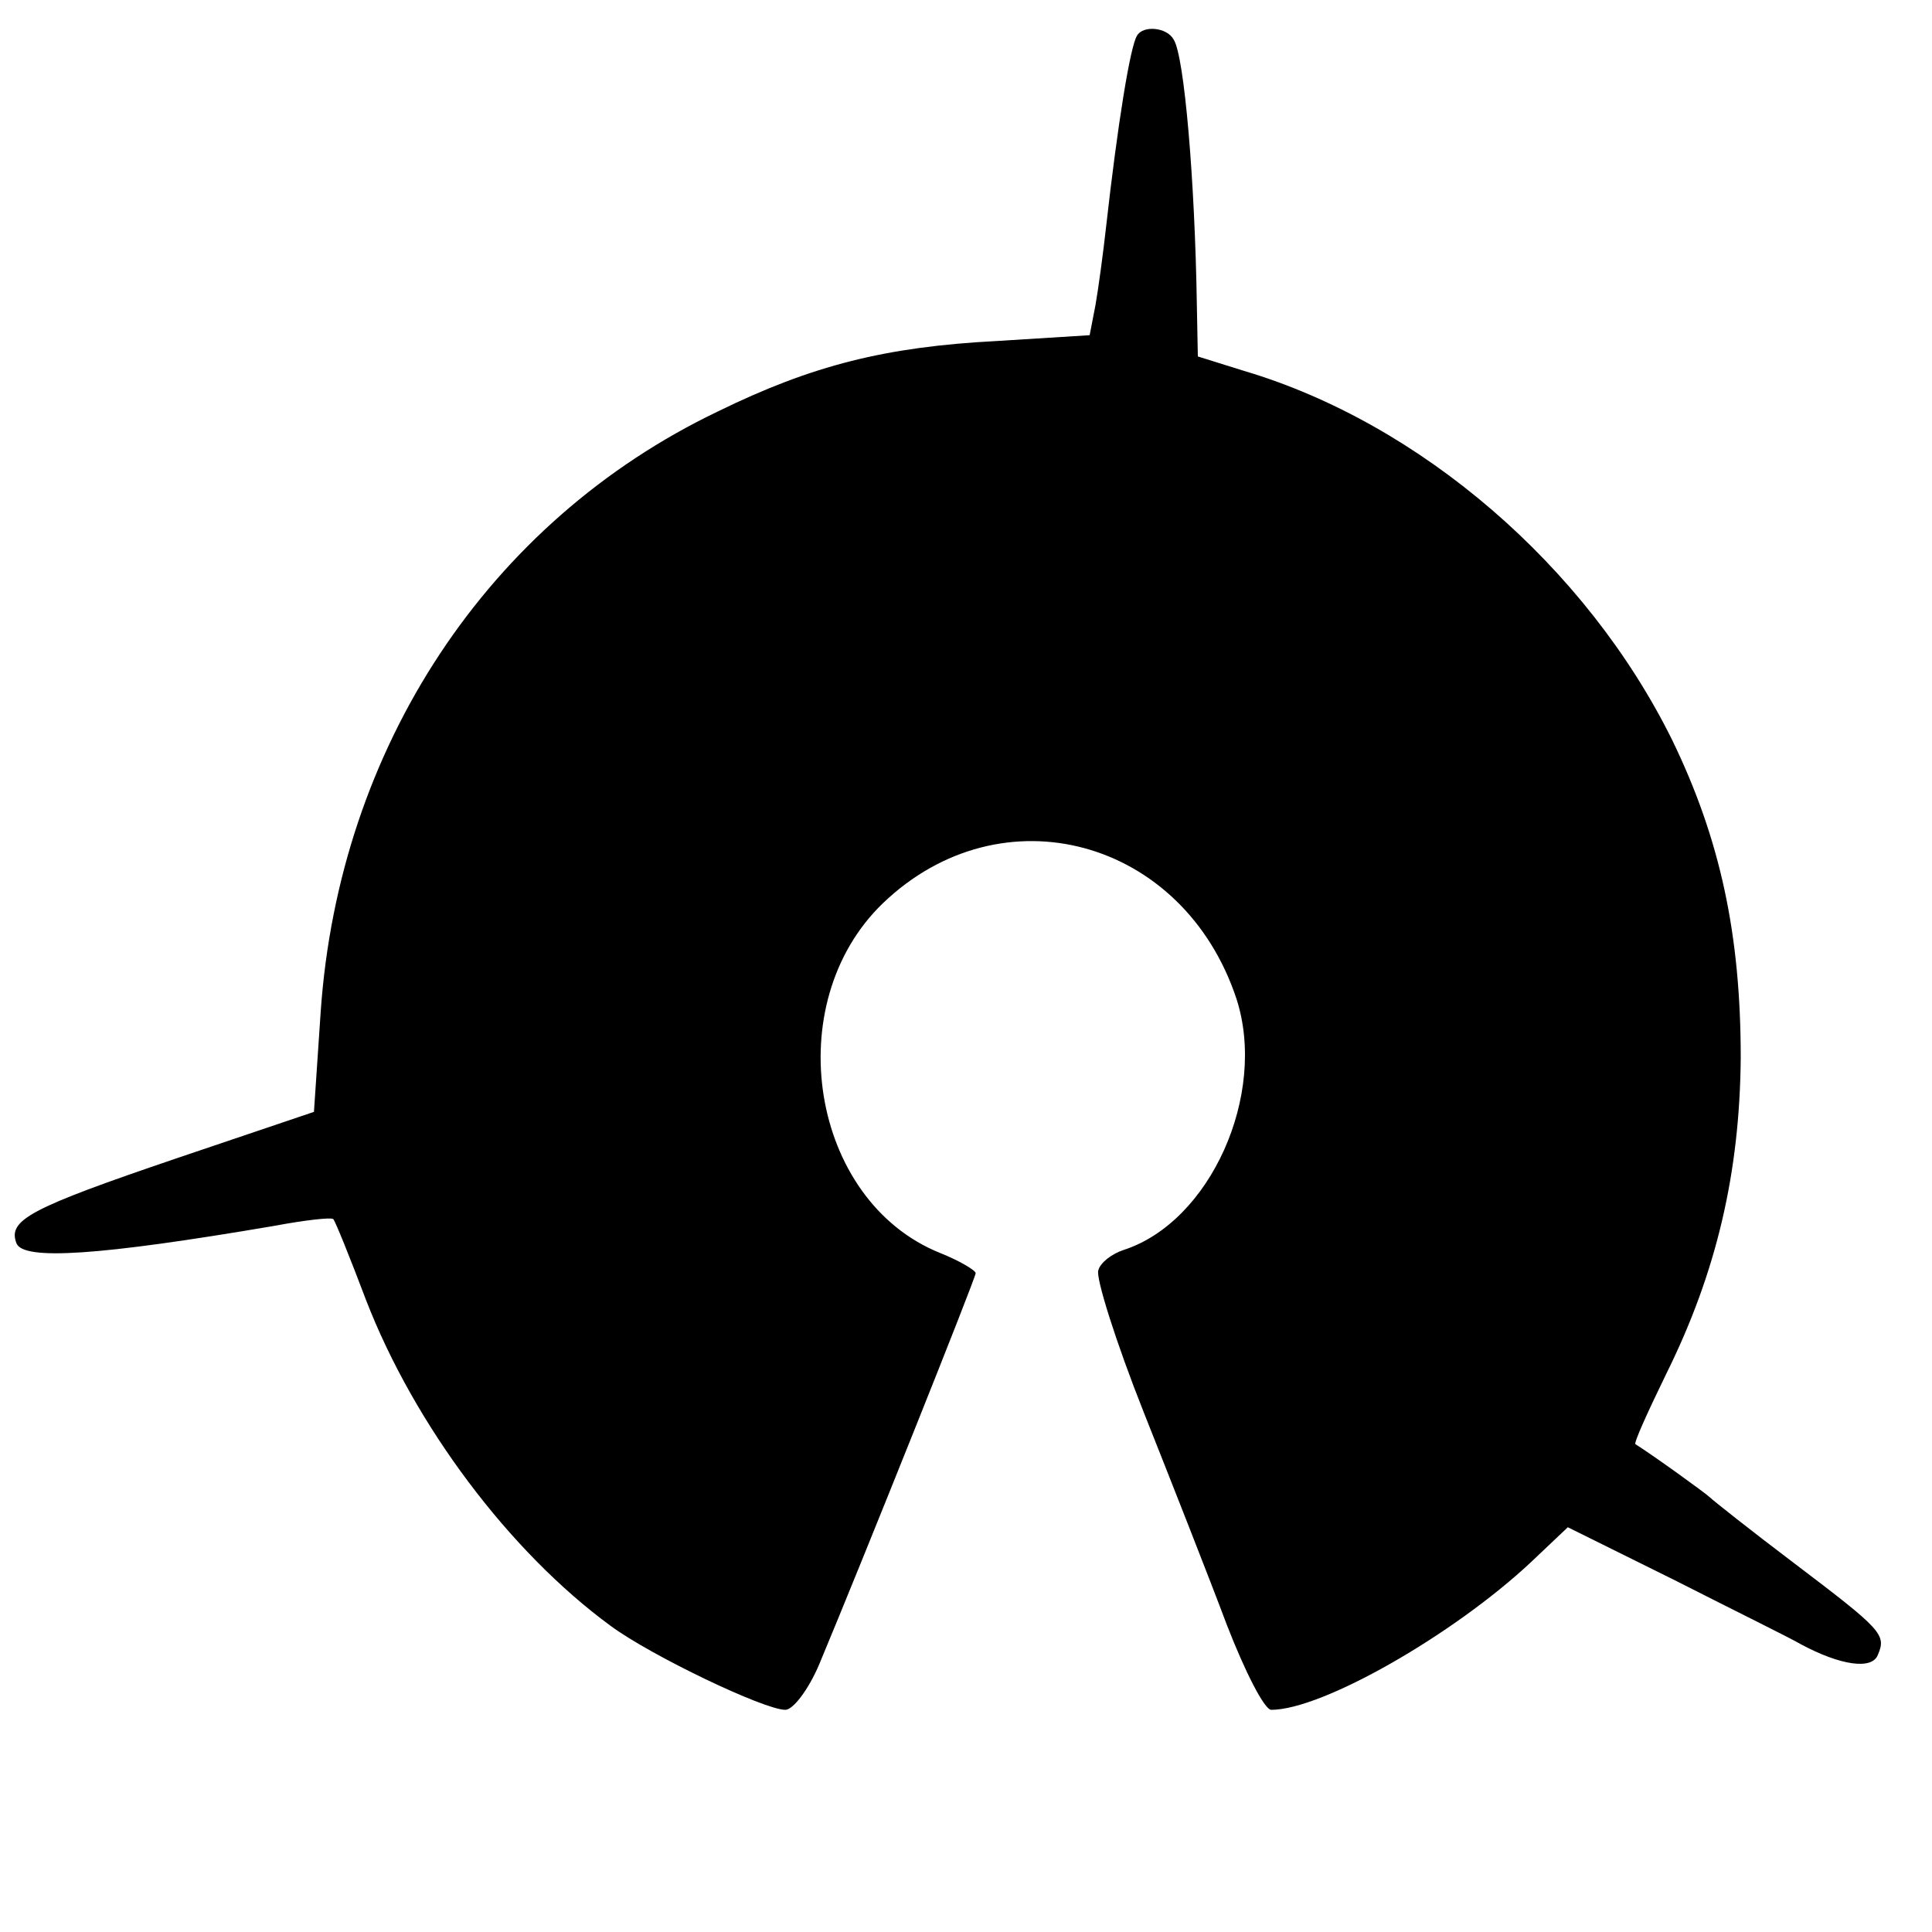
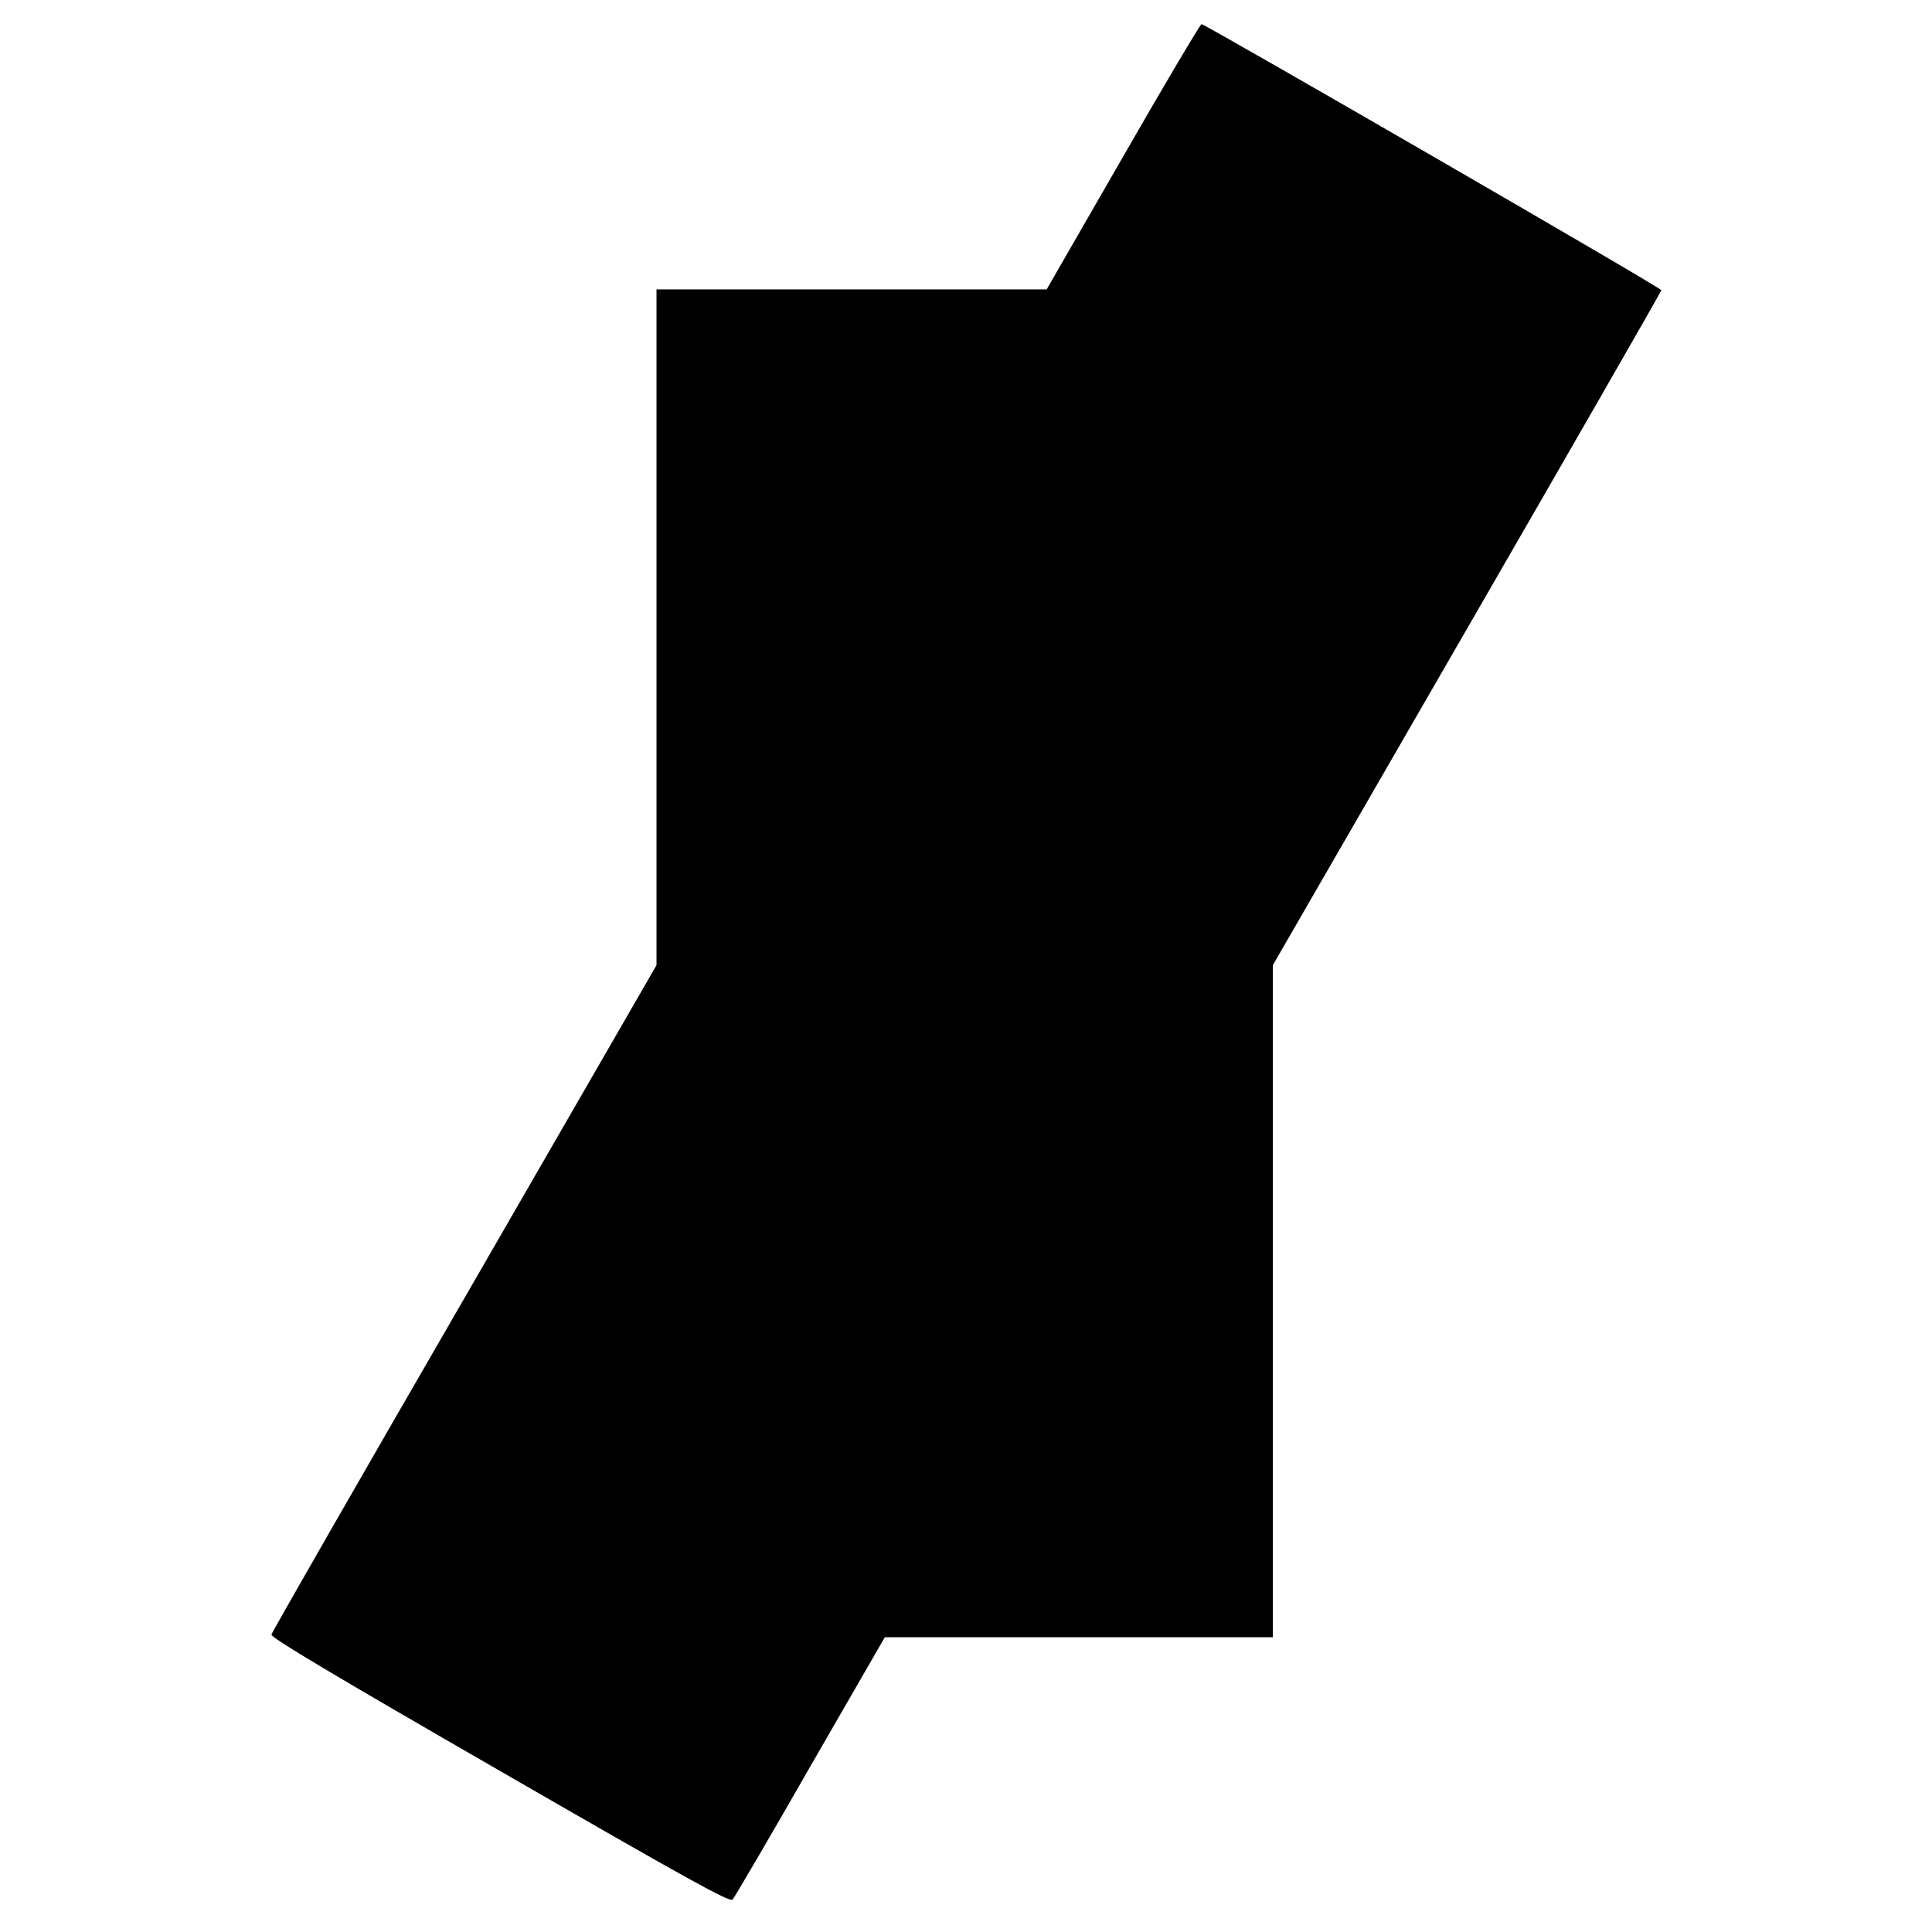
- <svg xmlns="http://www.w3.org/2000/svg" version="1.0" width="200pt" height="200pt" viewBox="0 0 200 200" preserveAspectRatio="xMidYMid meet">
-   <g transform="translate(0,200) scale(0.1,-0.1)" fill="#000000" stroke="none">
-     <path d="M1177 1963 c-7 -11 -20 -91 -32 -198 -3 -27 -8 -64 -11 -81 l-6 -31 -96 -6 c-115 -6 -191 -25 -289 -73 -238 -114 -392 -348 -411 -621 l-7 -104 -142 -48 c-153 -52 -175 -64 -166 -88 7 -18 85 -13 267 18 32 6 59 9 61 7 2 -2 17 -39 34 -84 50 -129 148 -260 253 -337 42 -31 159 -87 181 -87 8 0 24 21 35 47 46 110 162 400 162 405 0 3 -17 13 -37 21 -134 54 -167 258 -59 362 123 118 311 67 366 -99 32 -99 -27 -231 -117 -260 -12 -4 -24 -13 -26 -21 -3 -7 18 -74 47 -147 29 -73 68 -172 86 -220 19 -49 39 -88 46 -88 53 0 189 78 269 153 l38 36 111 -55 c61 -31 120 -60 130 -66 41 -22 74 -27 80 -11 9 21 4 26 -87 95 -45 34 -84 65 -87 68 -4 4 -58 43 -77 55 -2 1 13 34 32 73 52 105 76 208 77 327 0 127 -21 226 -71 329 -89 180 -261 328 -443 382 l-48 15 -1 52 c-2 130 -13 259 -24 276 -7 13 -32 15 -38 4z" />
+ <svg xmlns="http://www.w3.org/2000/svg" version="1.0" width="721pt" height="721pt" viewBox="0 0 721 721" preserveAspectRatio="xMidYMid meet">
+   <g transform="translate(0,721) scale(0.1,-0.1)" fill="#000000" stroke="none">
+     <path d="M4191 6625 l-285 -495 -728 0 -728 0 0 -1261 0 -1261 -716 -1241 c-395 -683 -719 -1248 -721 -1257 -3 -11 228 -149 853 -509 714 -412 858 -491 868 -480 7 8 138 231 290 497 l278 482 724 0 724 0 0 1254 0 1254 725 1256 c399 691 725 1259 725 1263 0 9 -1703 993 -1716 993 -5 -1 -137 -223 -293 -495z" />
  </g>
</svg>
